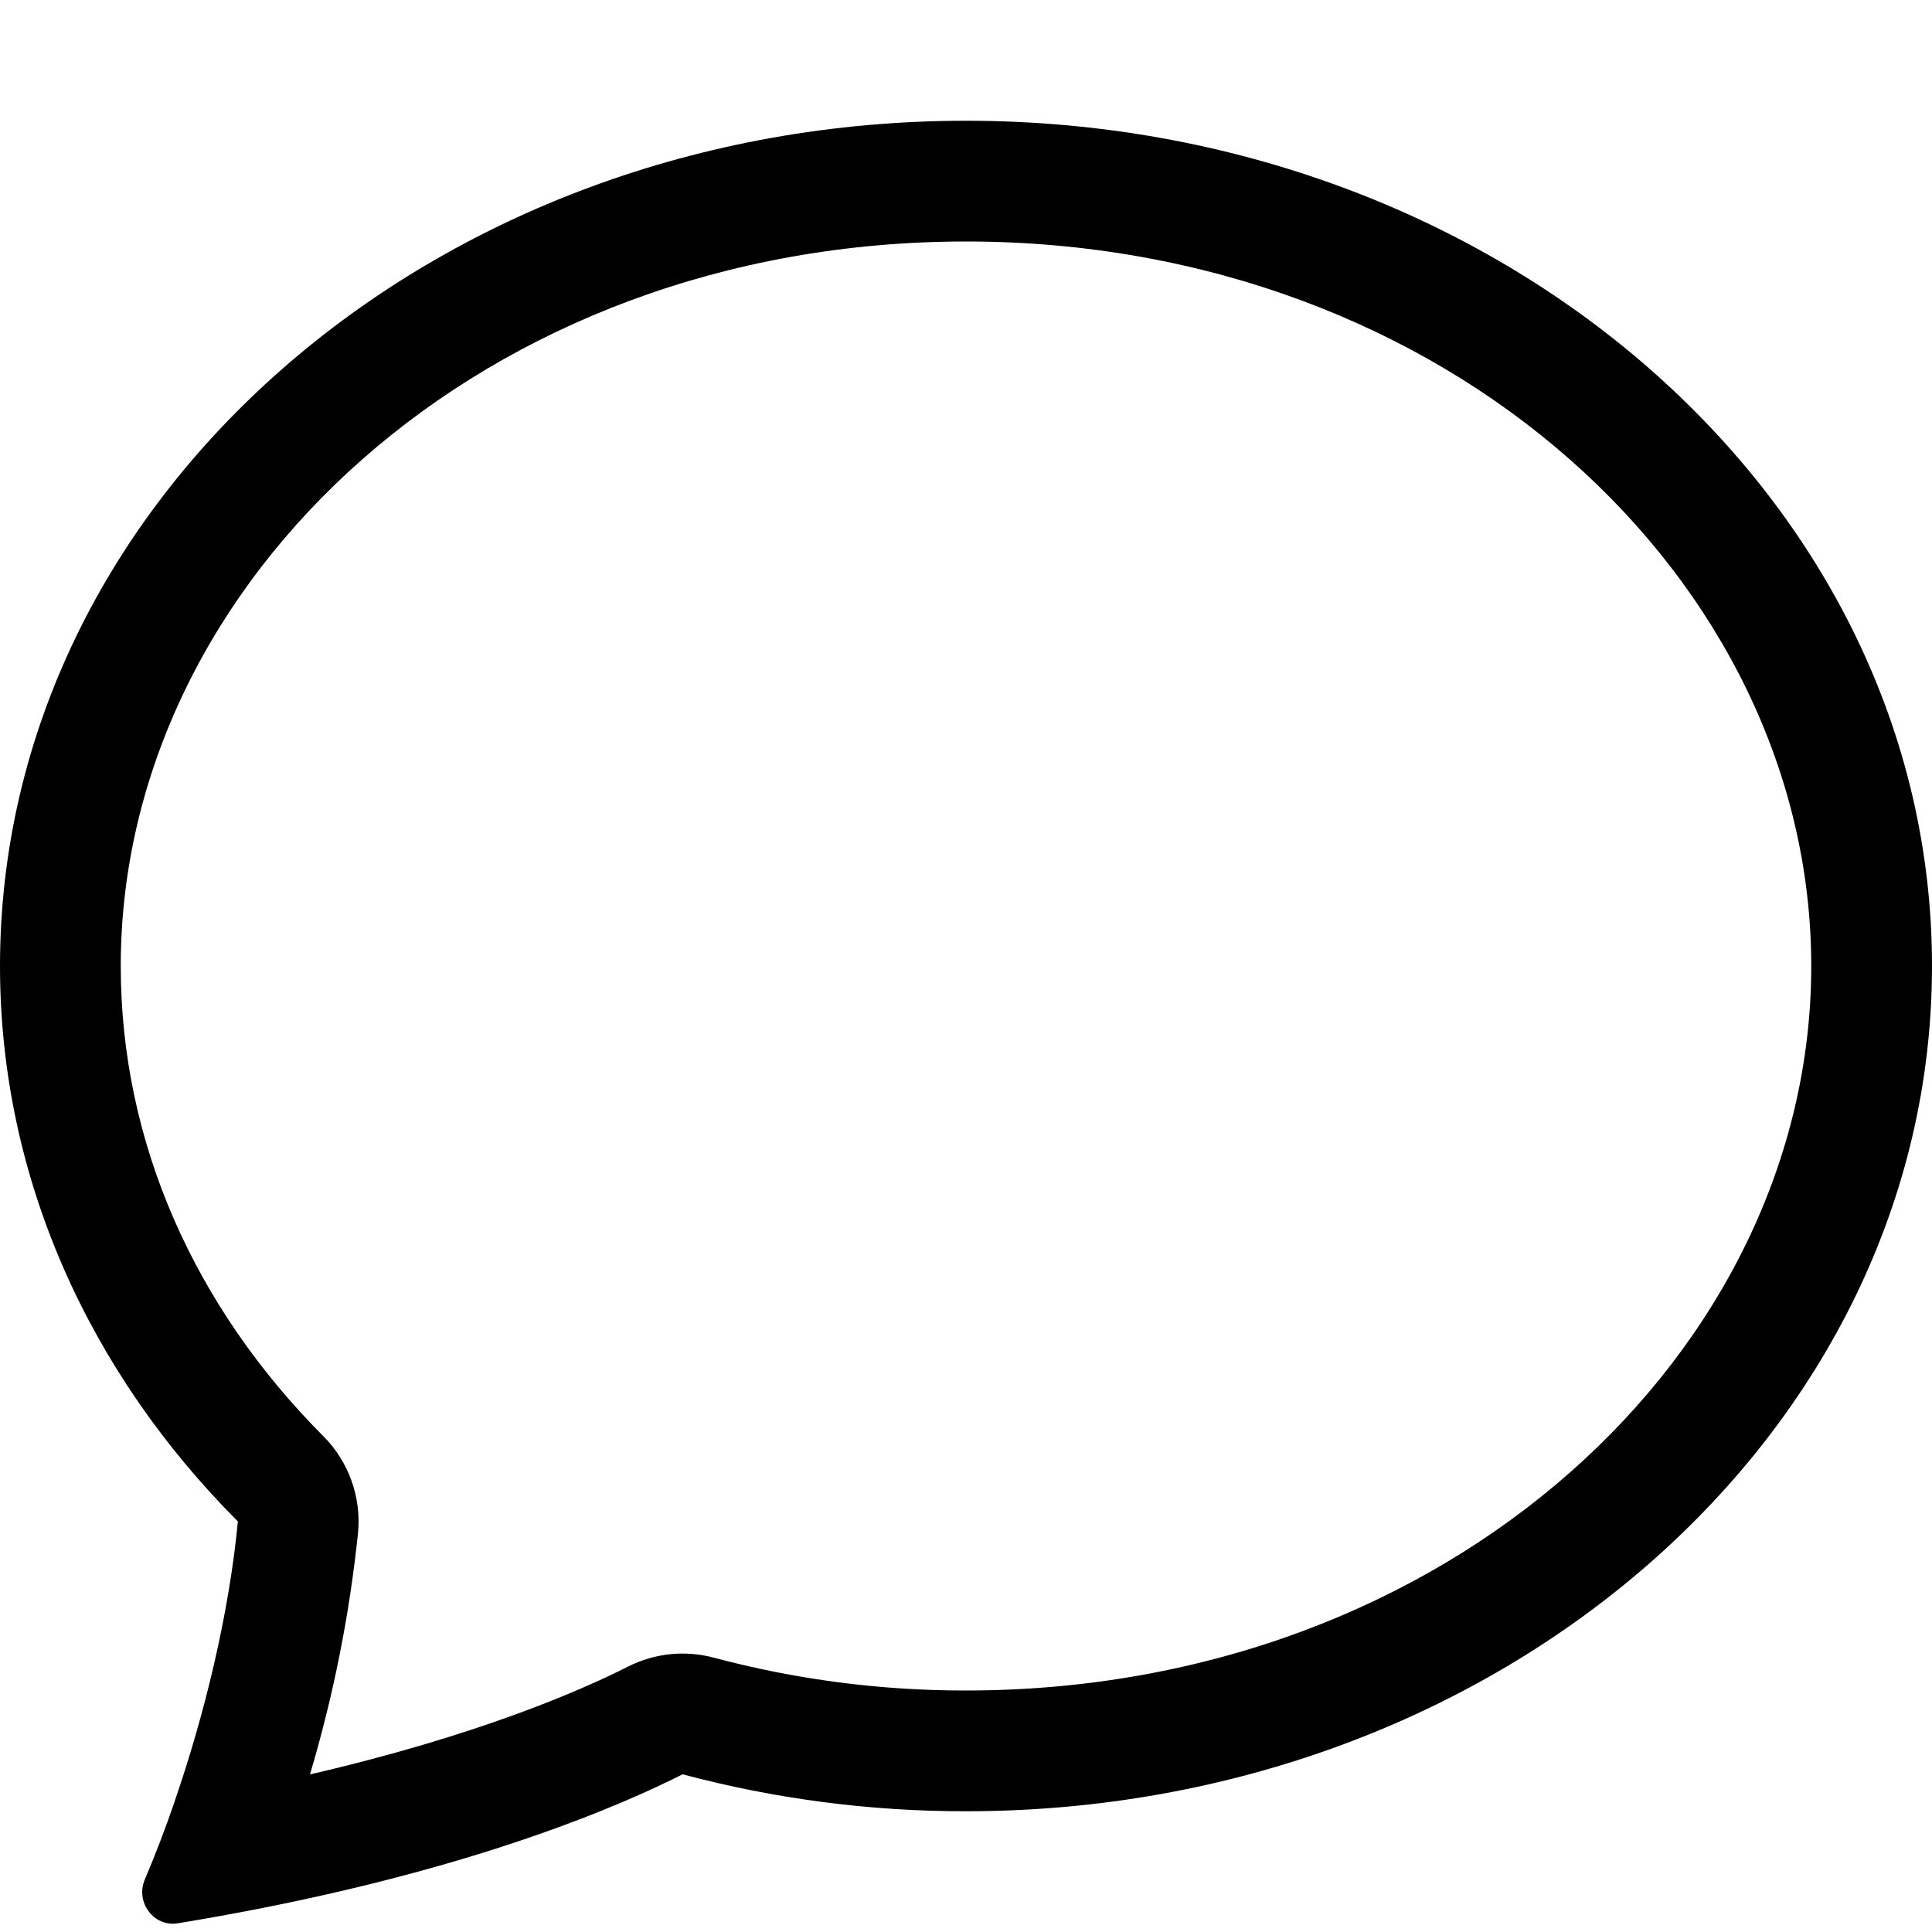
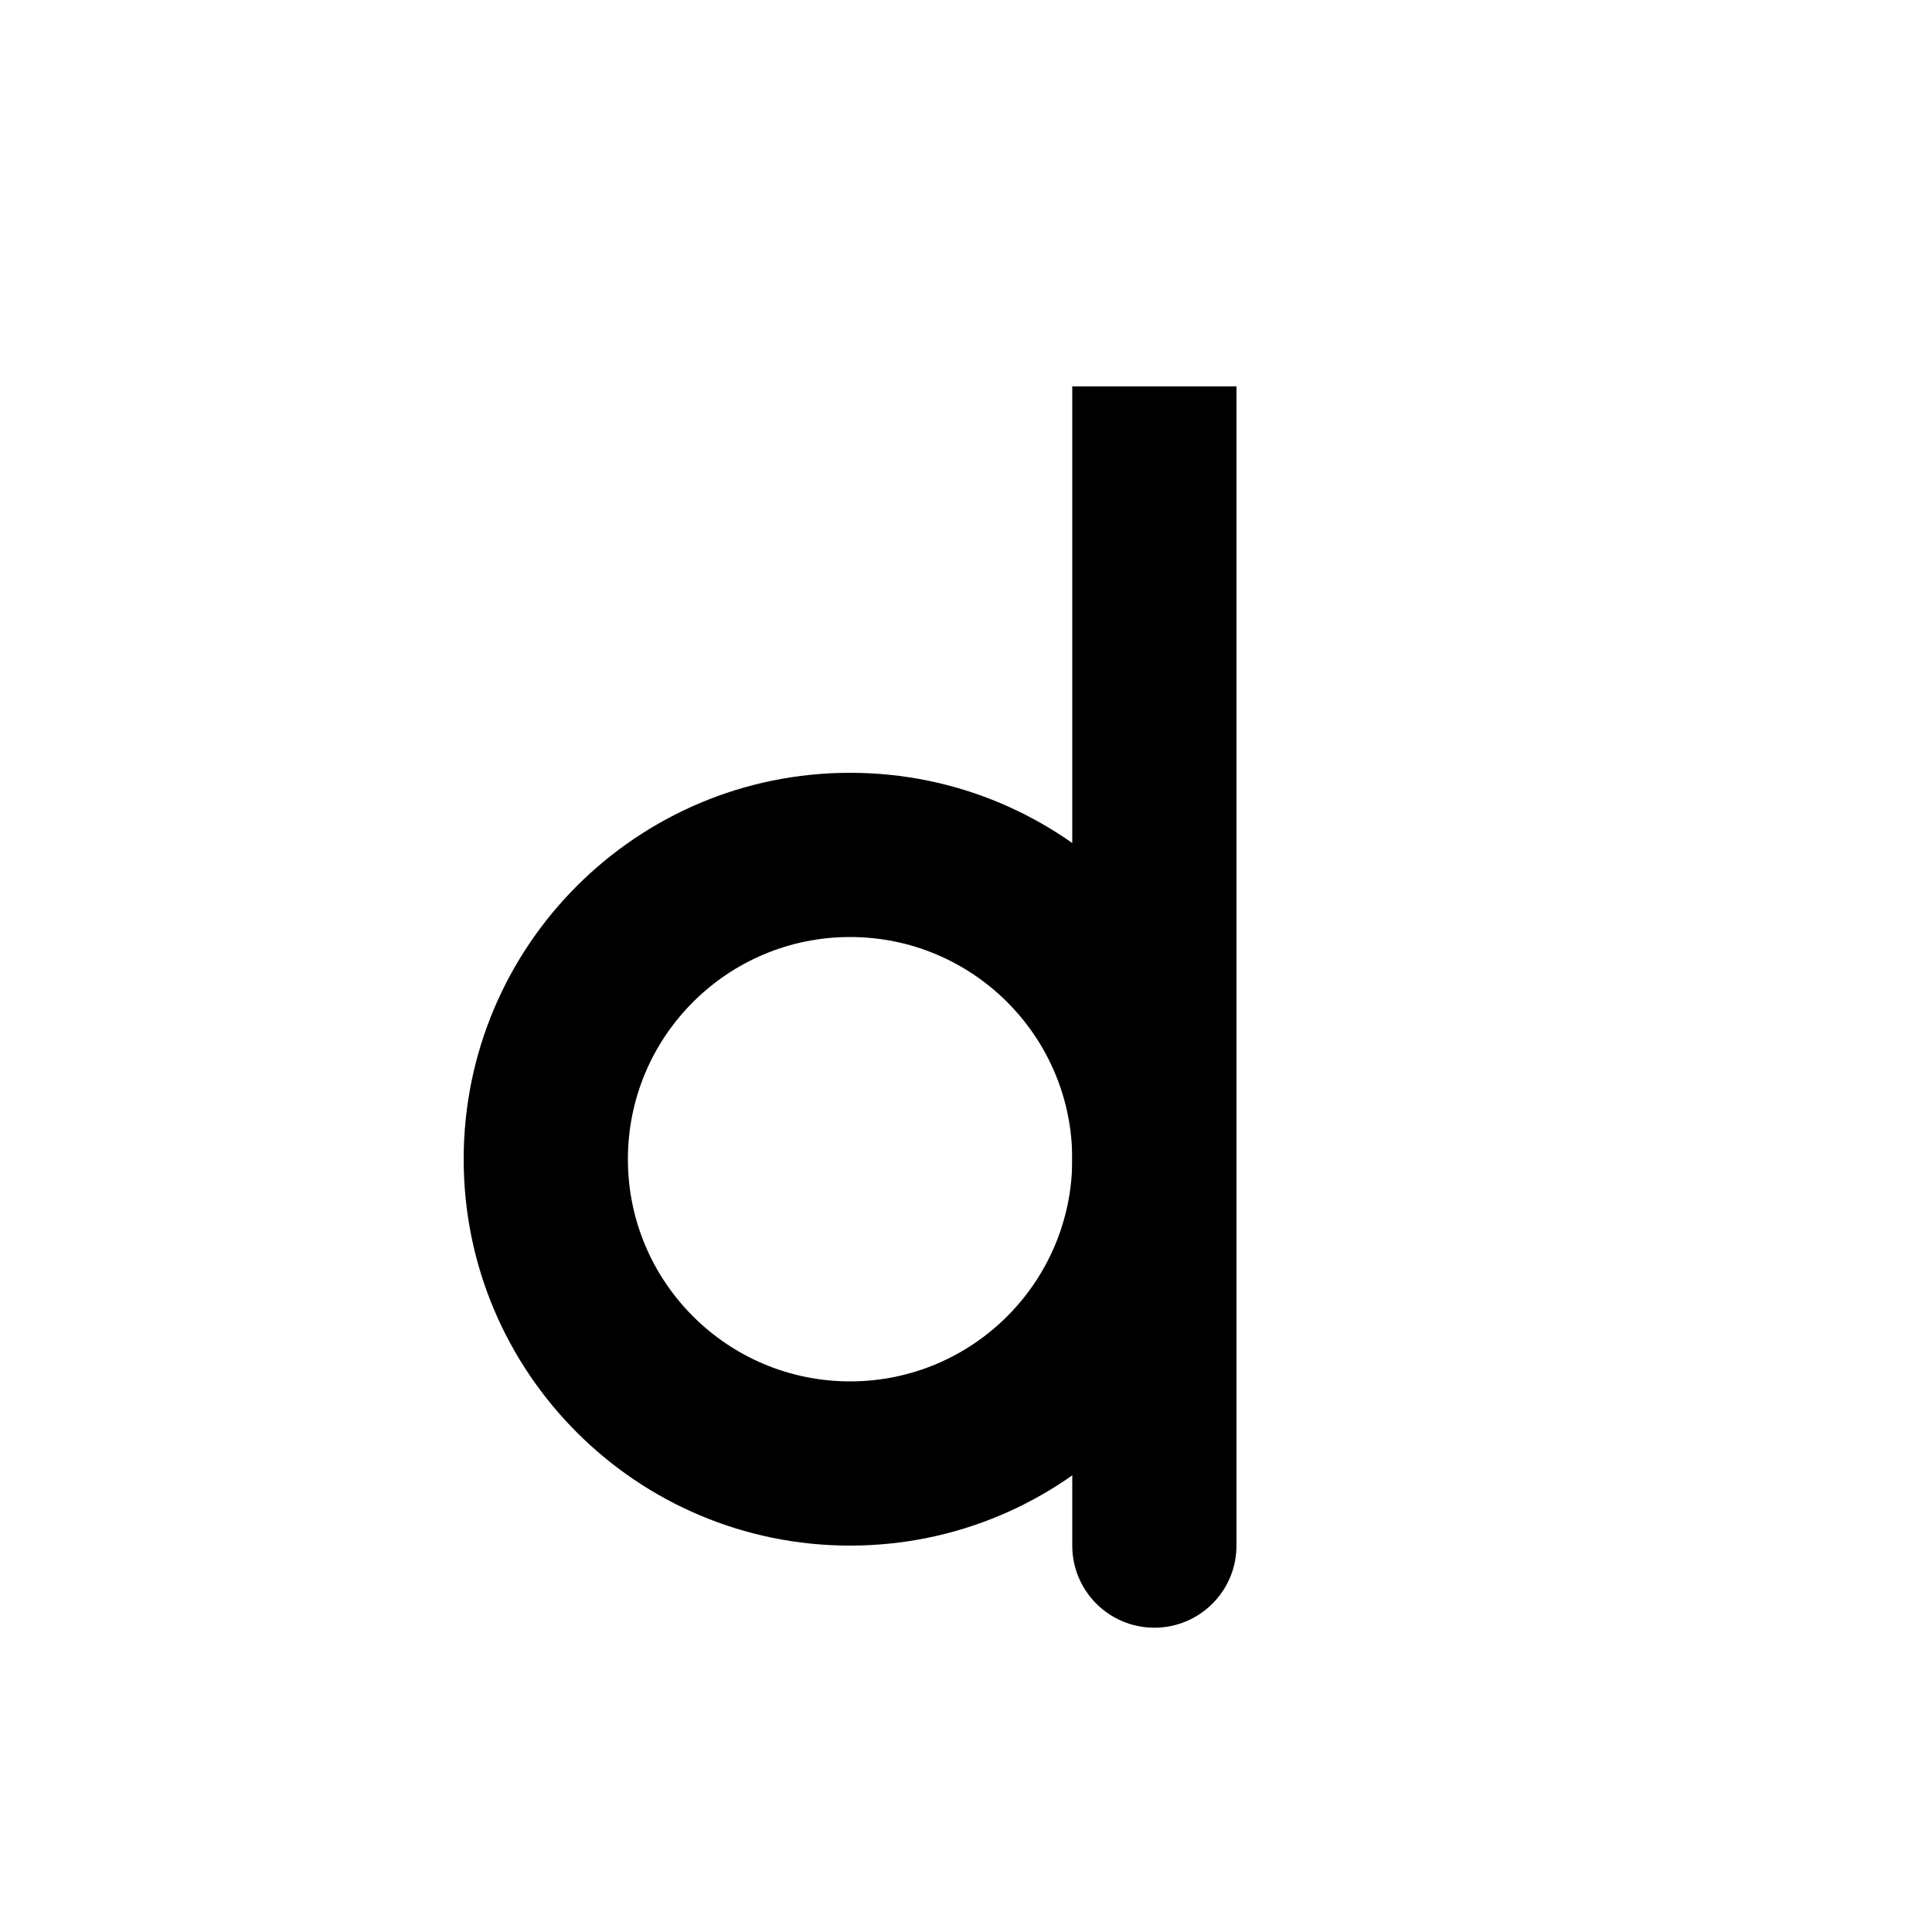
- <svg xmlns="http://www.w3.org/2000/svg" width="16" height="16" fill="currentColor" class="bi bi-chat" viewBox="0 0 16 16">
-   <path d="M2.678 11.894a1 1 0 0 1 .287.801 10.97 10.97 0 0 1-.398 2c1.395-.323 2.247-.697 2.634-.893a1 1 0 0 1 .71-.074A8.06 8.06 0 0 0 8 14c3.996 0 7-2.807 7-6 0-3.192-3.004-6-7-6S1 4.808 1 8c0 1.468.617 2.83 1.678 3.894zm-.493 3.905a21.682 21.682 0 0 1-.713.129c-.2.032-.352-.176-.273-.362a9.68 9.68 0 0 0 .244-.637l.003-.01c.248-.72.45-1.548.524-2.319C.743 11.37 0 9.76 0 8c0-3.866 3.582-7 8-7s8 3.134 8 7-3.582 7-8 7a9.06 9.06 0 0 1-2.347-.306c-.52.263-1.639.742-3.468 1.105z" />
+ <svg xmlns="http://www.w3.org/2000/svg" width="16" height="16" fill="currentColor" viewBox="0 0 100 100">
+   <path fill-rule="evenodd" d="M44 40a20 20 0 1 0 0 40a20 20 0 1 0 0-40zm0 8.5a11.5 11.5 0 1 1 0 23a11.5 11.5 0 1 1 0-23z" />
+   <path d="M55.5 20h8.5v60a4.25 4.25 0 0 1-8.5 0z" />
</svg>
